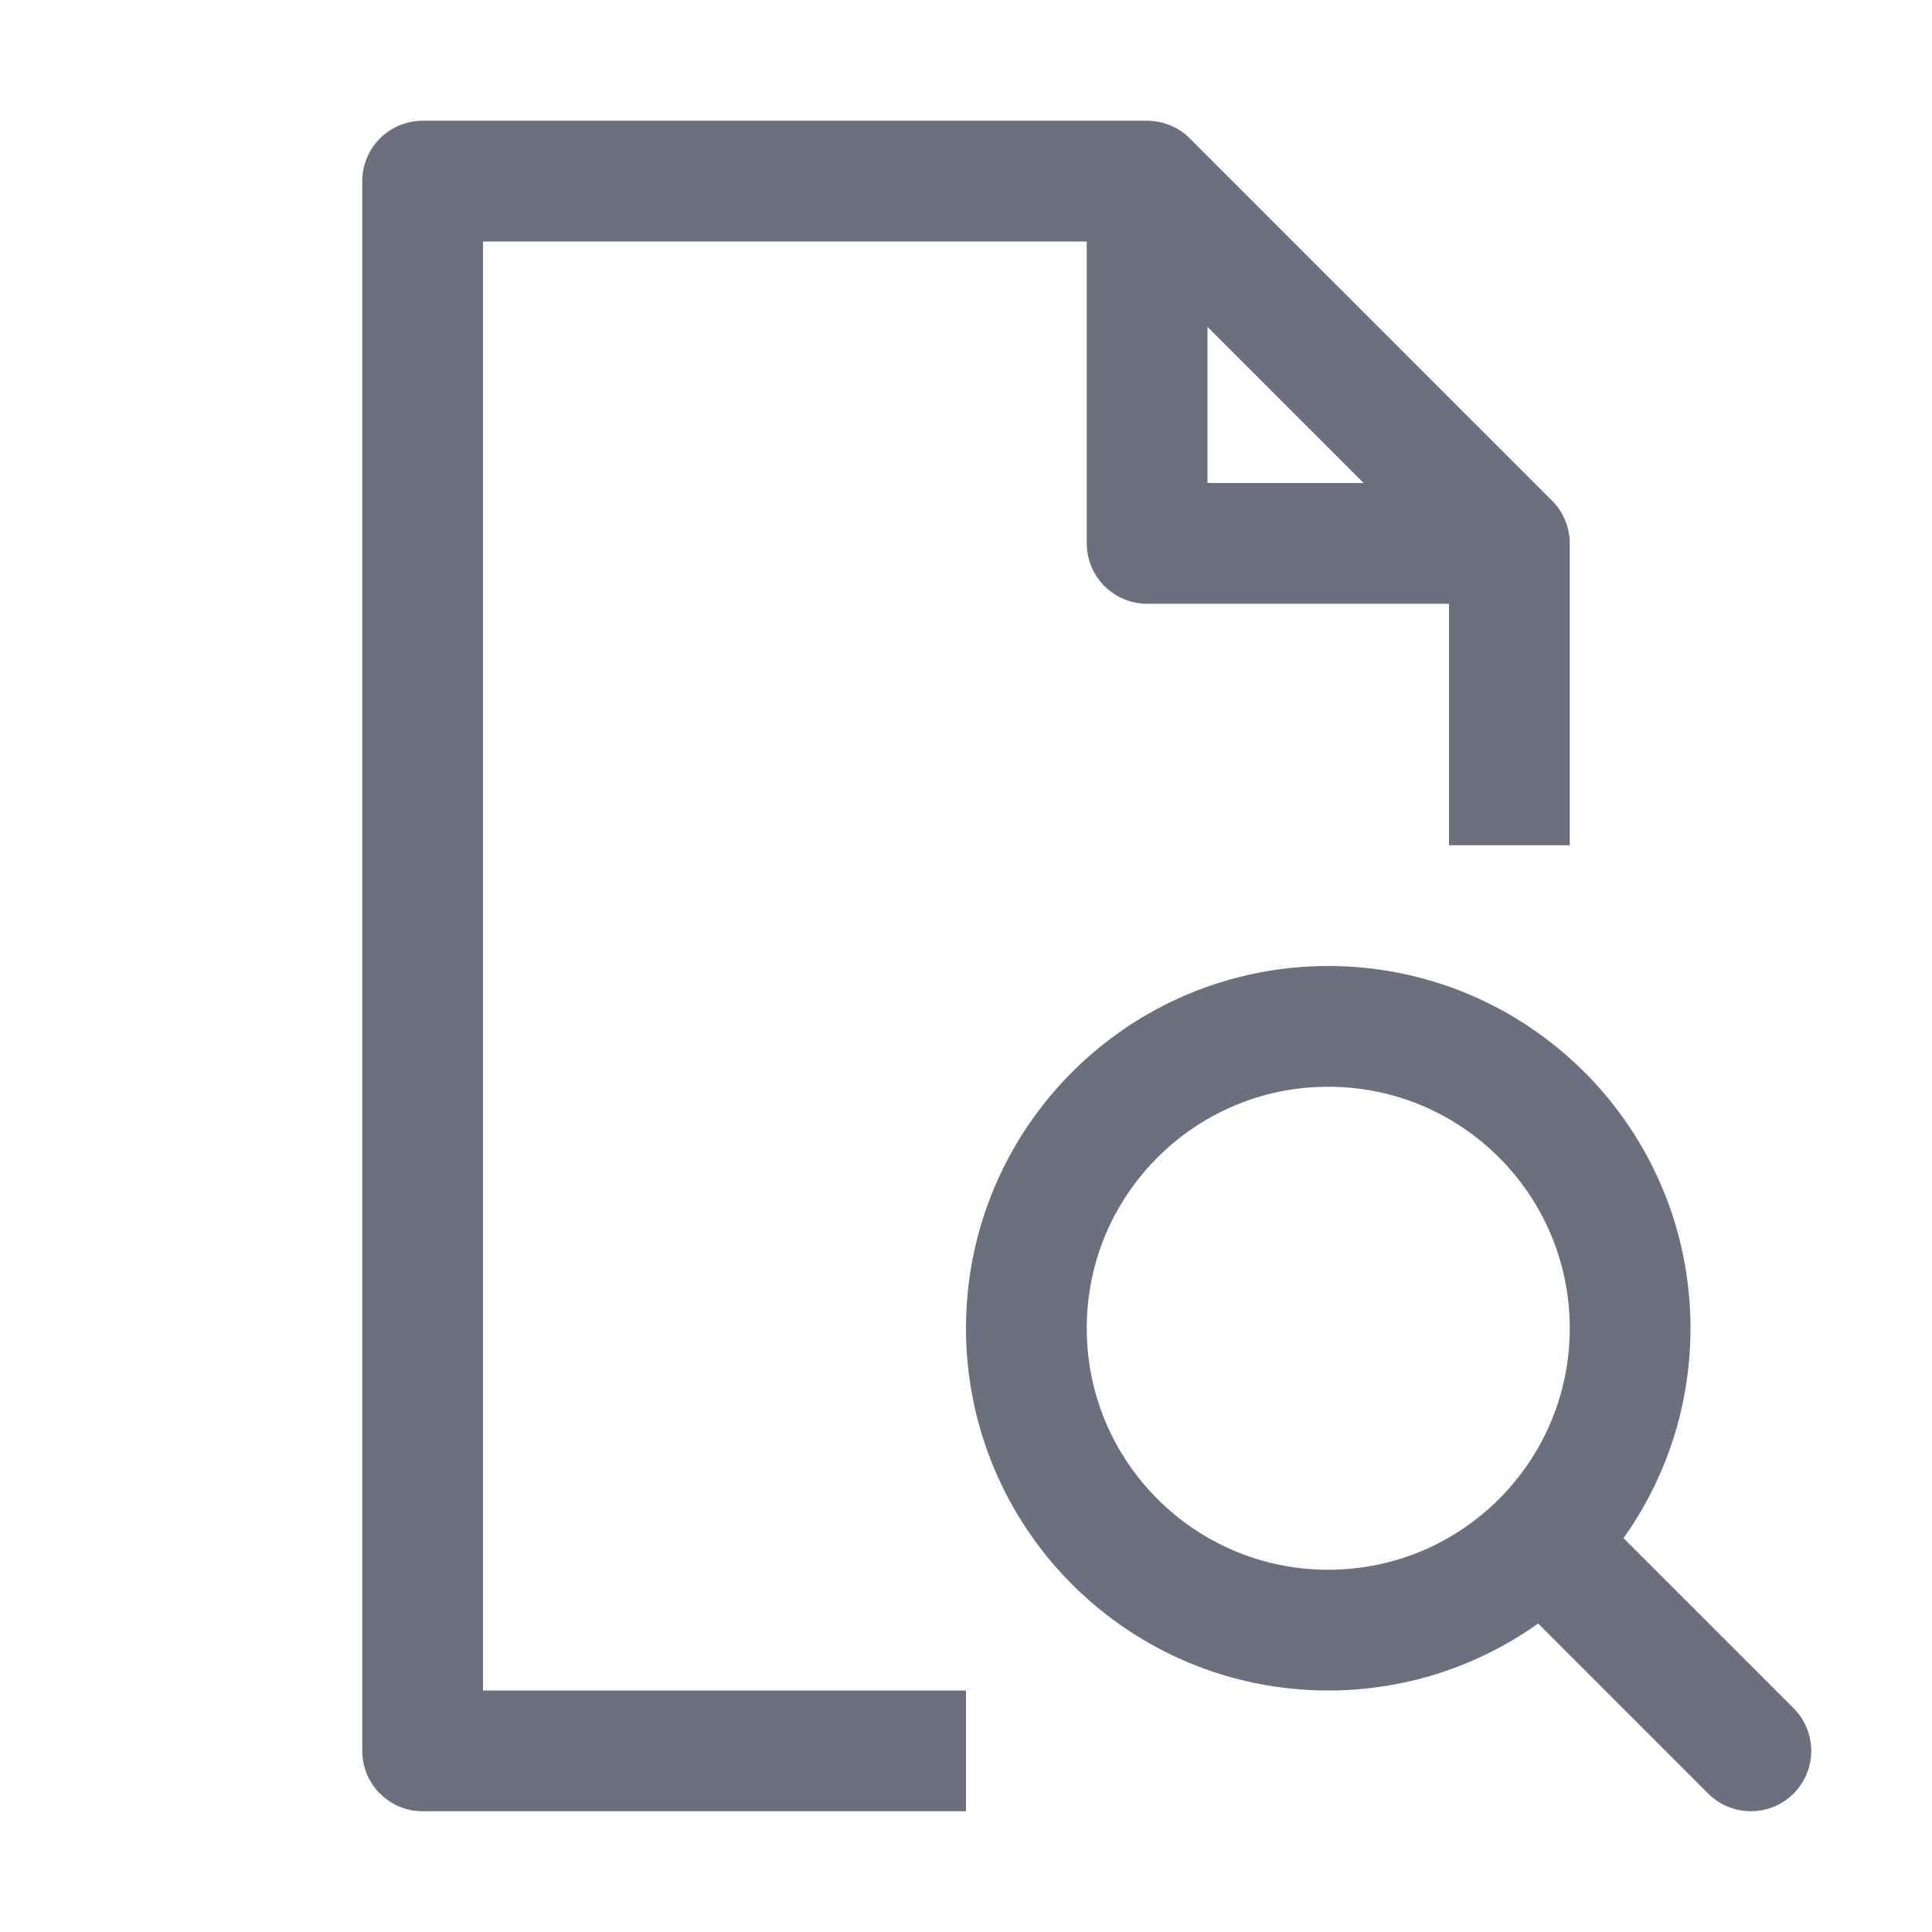
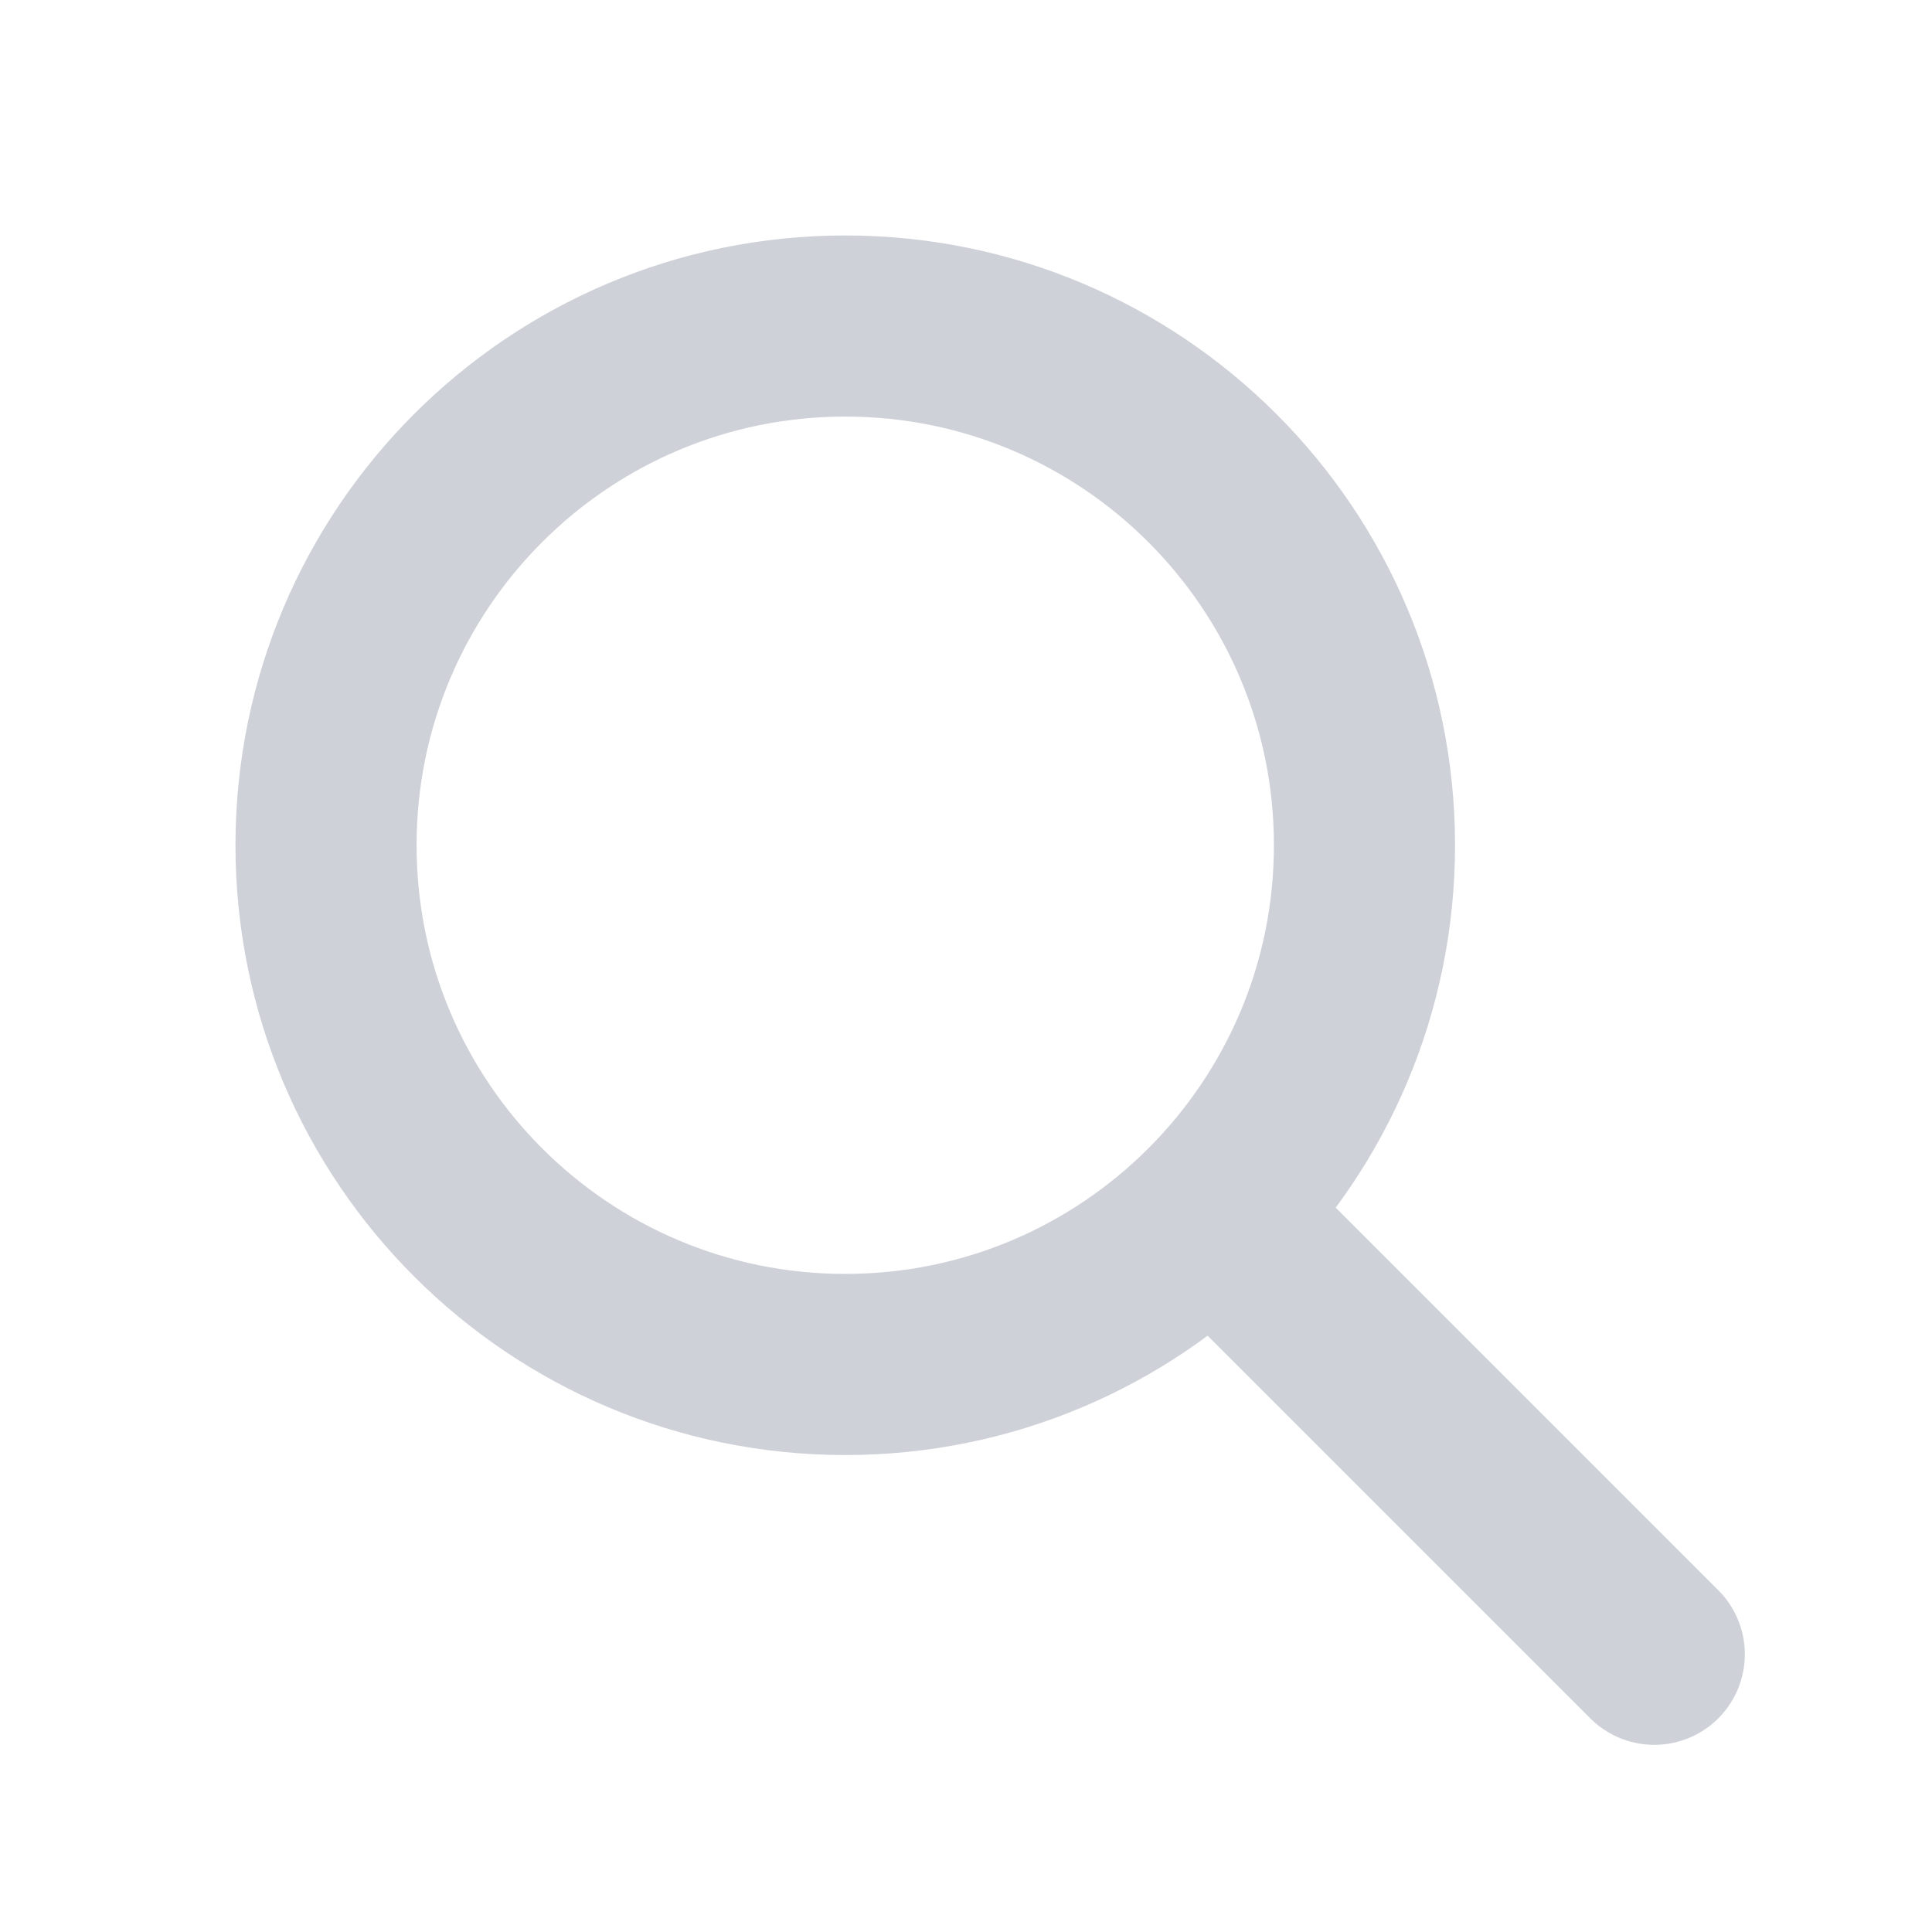
- <svg xmlns="http://www.w3.org/2000/svg" width="16" height="16" viewBox="0 0 16 16" fill="none">
-   <path d="M8 14.5H3.5V1.5H9.5L12.5 4.5V7" stroke="#6C707E" stroke-linejoin="round" />
-   <path d="M9.5 1.5V4.5H12.5" stroke="#6C707E" stroke-linejoin="round" />
-   <circle cx="11" cy="11" r="2.5" stroke="#6C707E" />
-   <path d="M12.8 12.8L14.5 14.5" stroke="#6C707E" stroke-linecap="round" />
+ <svg xmlns="http://www.w3.org/2000/svg" width="16" height="16" viewBox="0 0 16 16" fill="none" stroke="#ced1d8" stroke-width="1.5" stroke-linecap="round" stroke-linejoin="round">
+   <circle cx="7" cy="7" r="4.3" />
+   <path d="m10.2 10.2 3.5 3.5" />
</svg>
